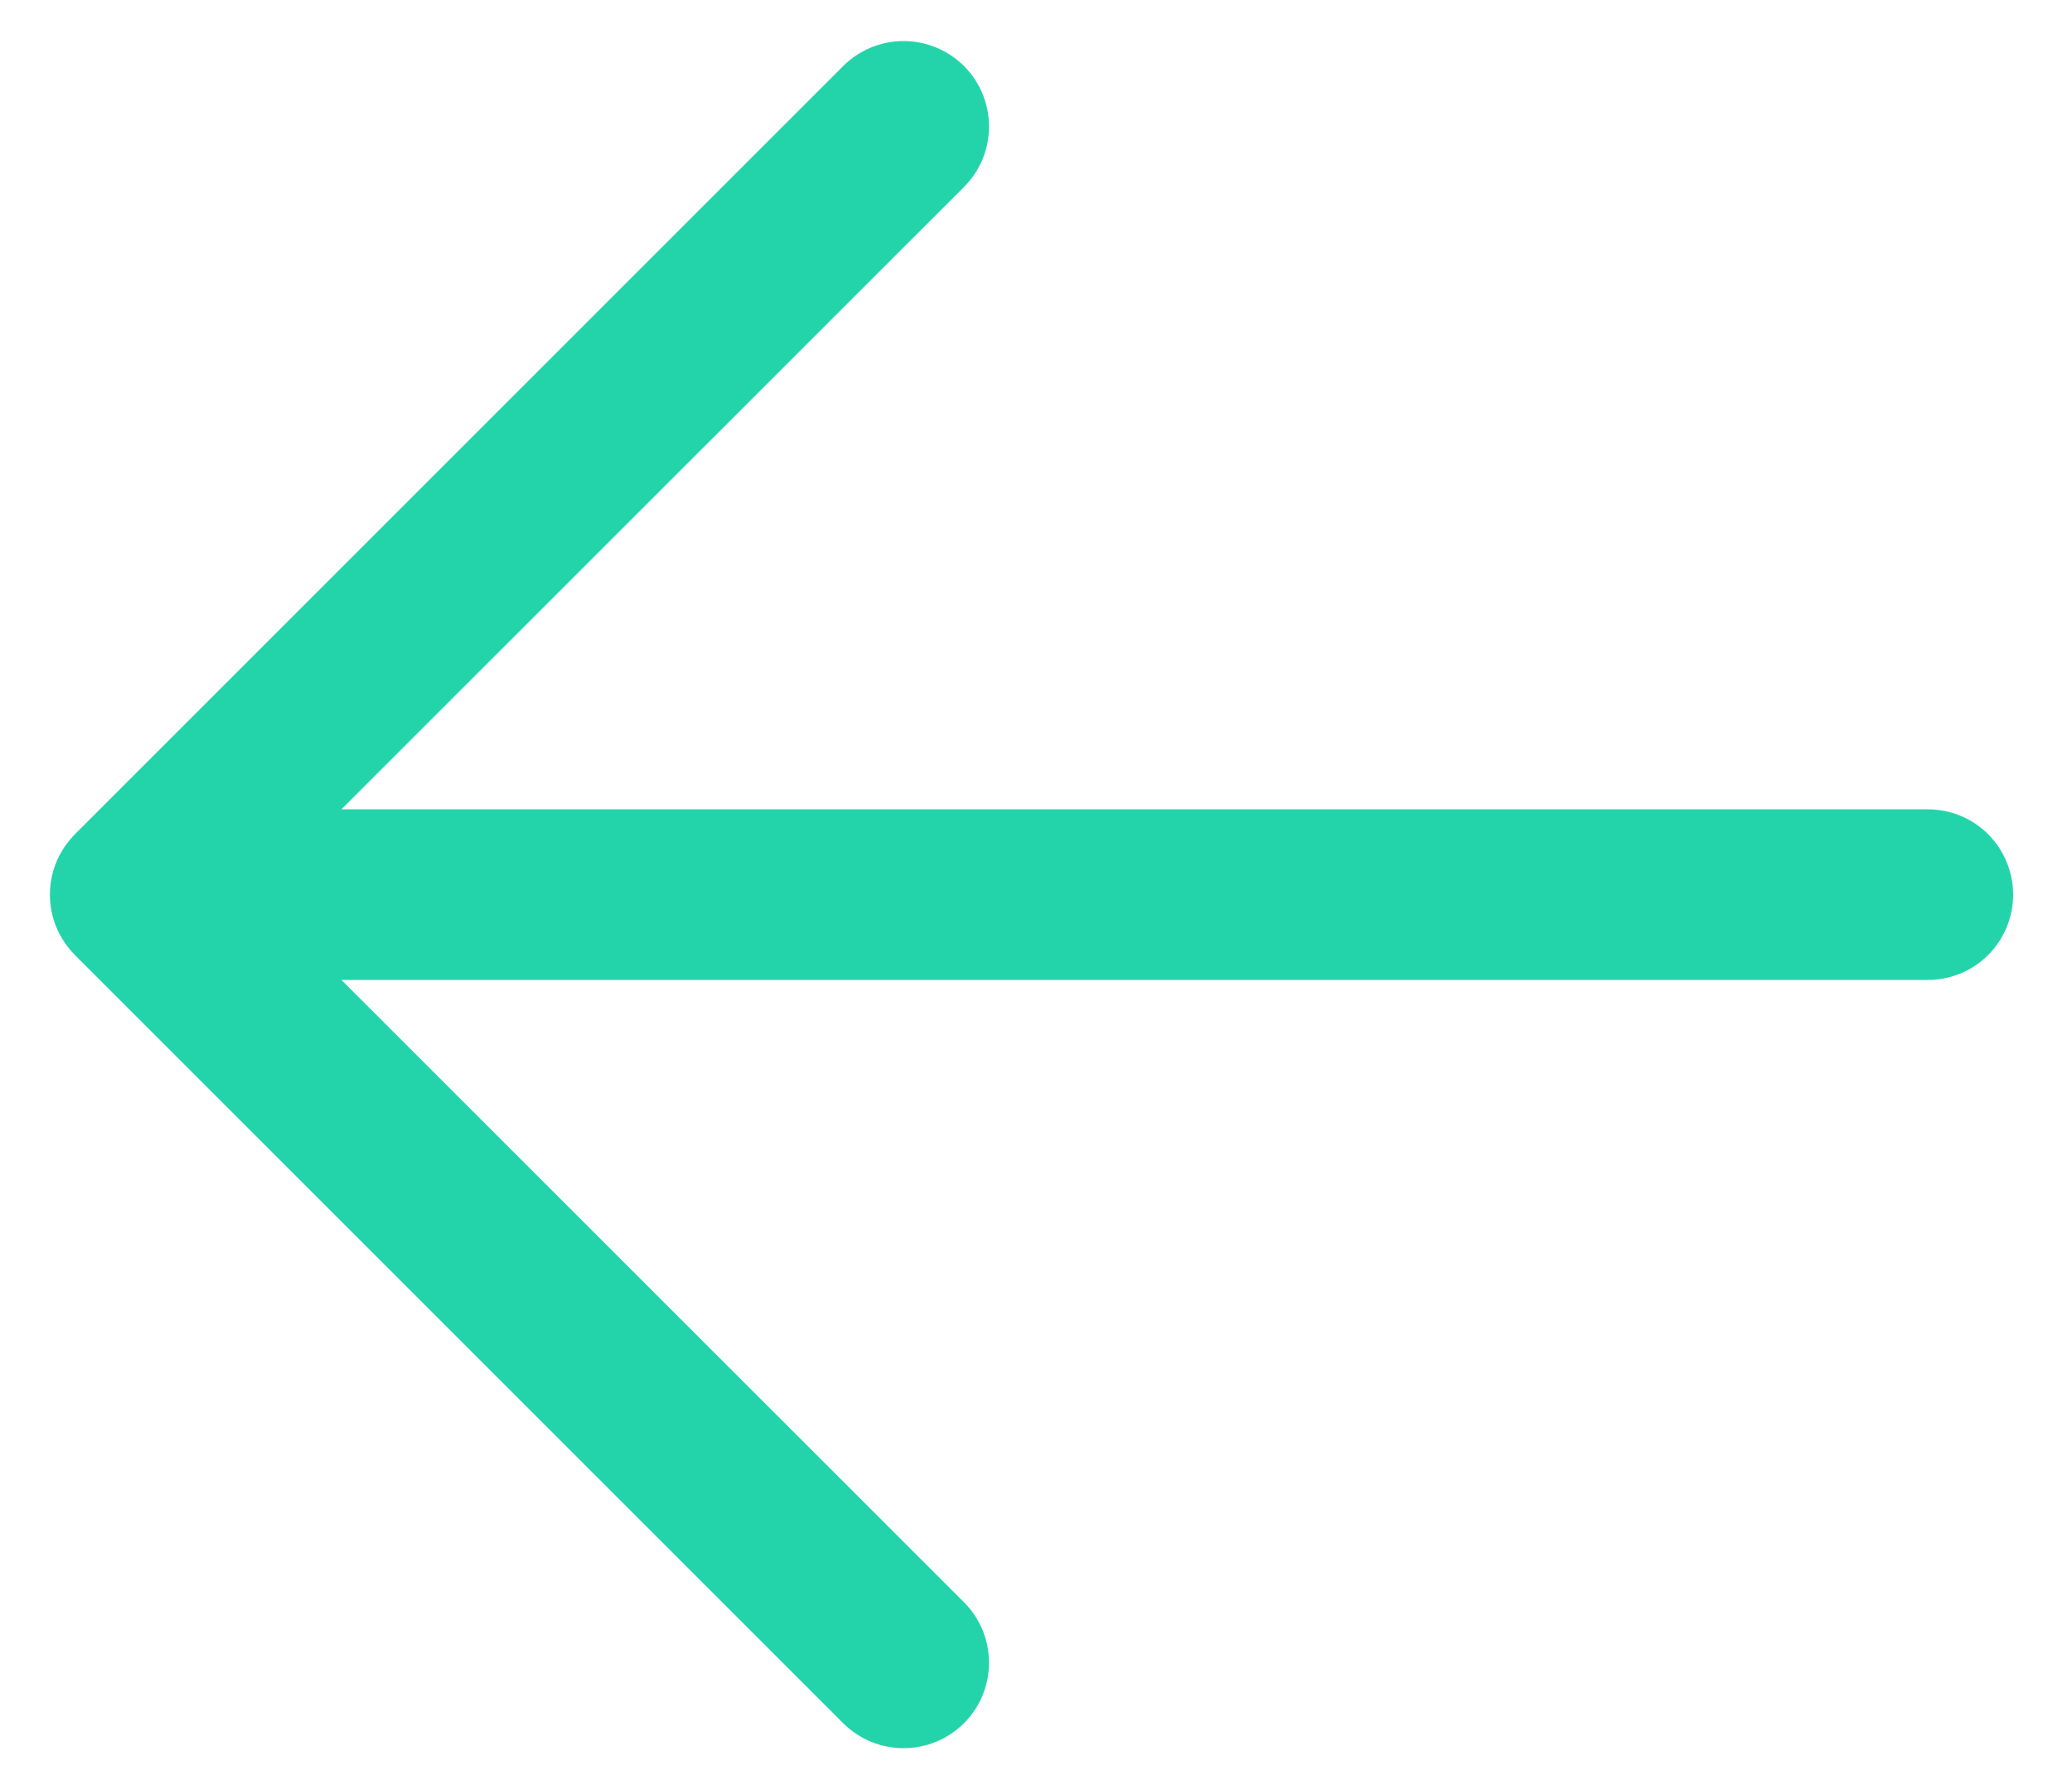
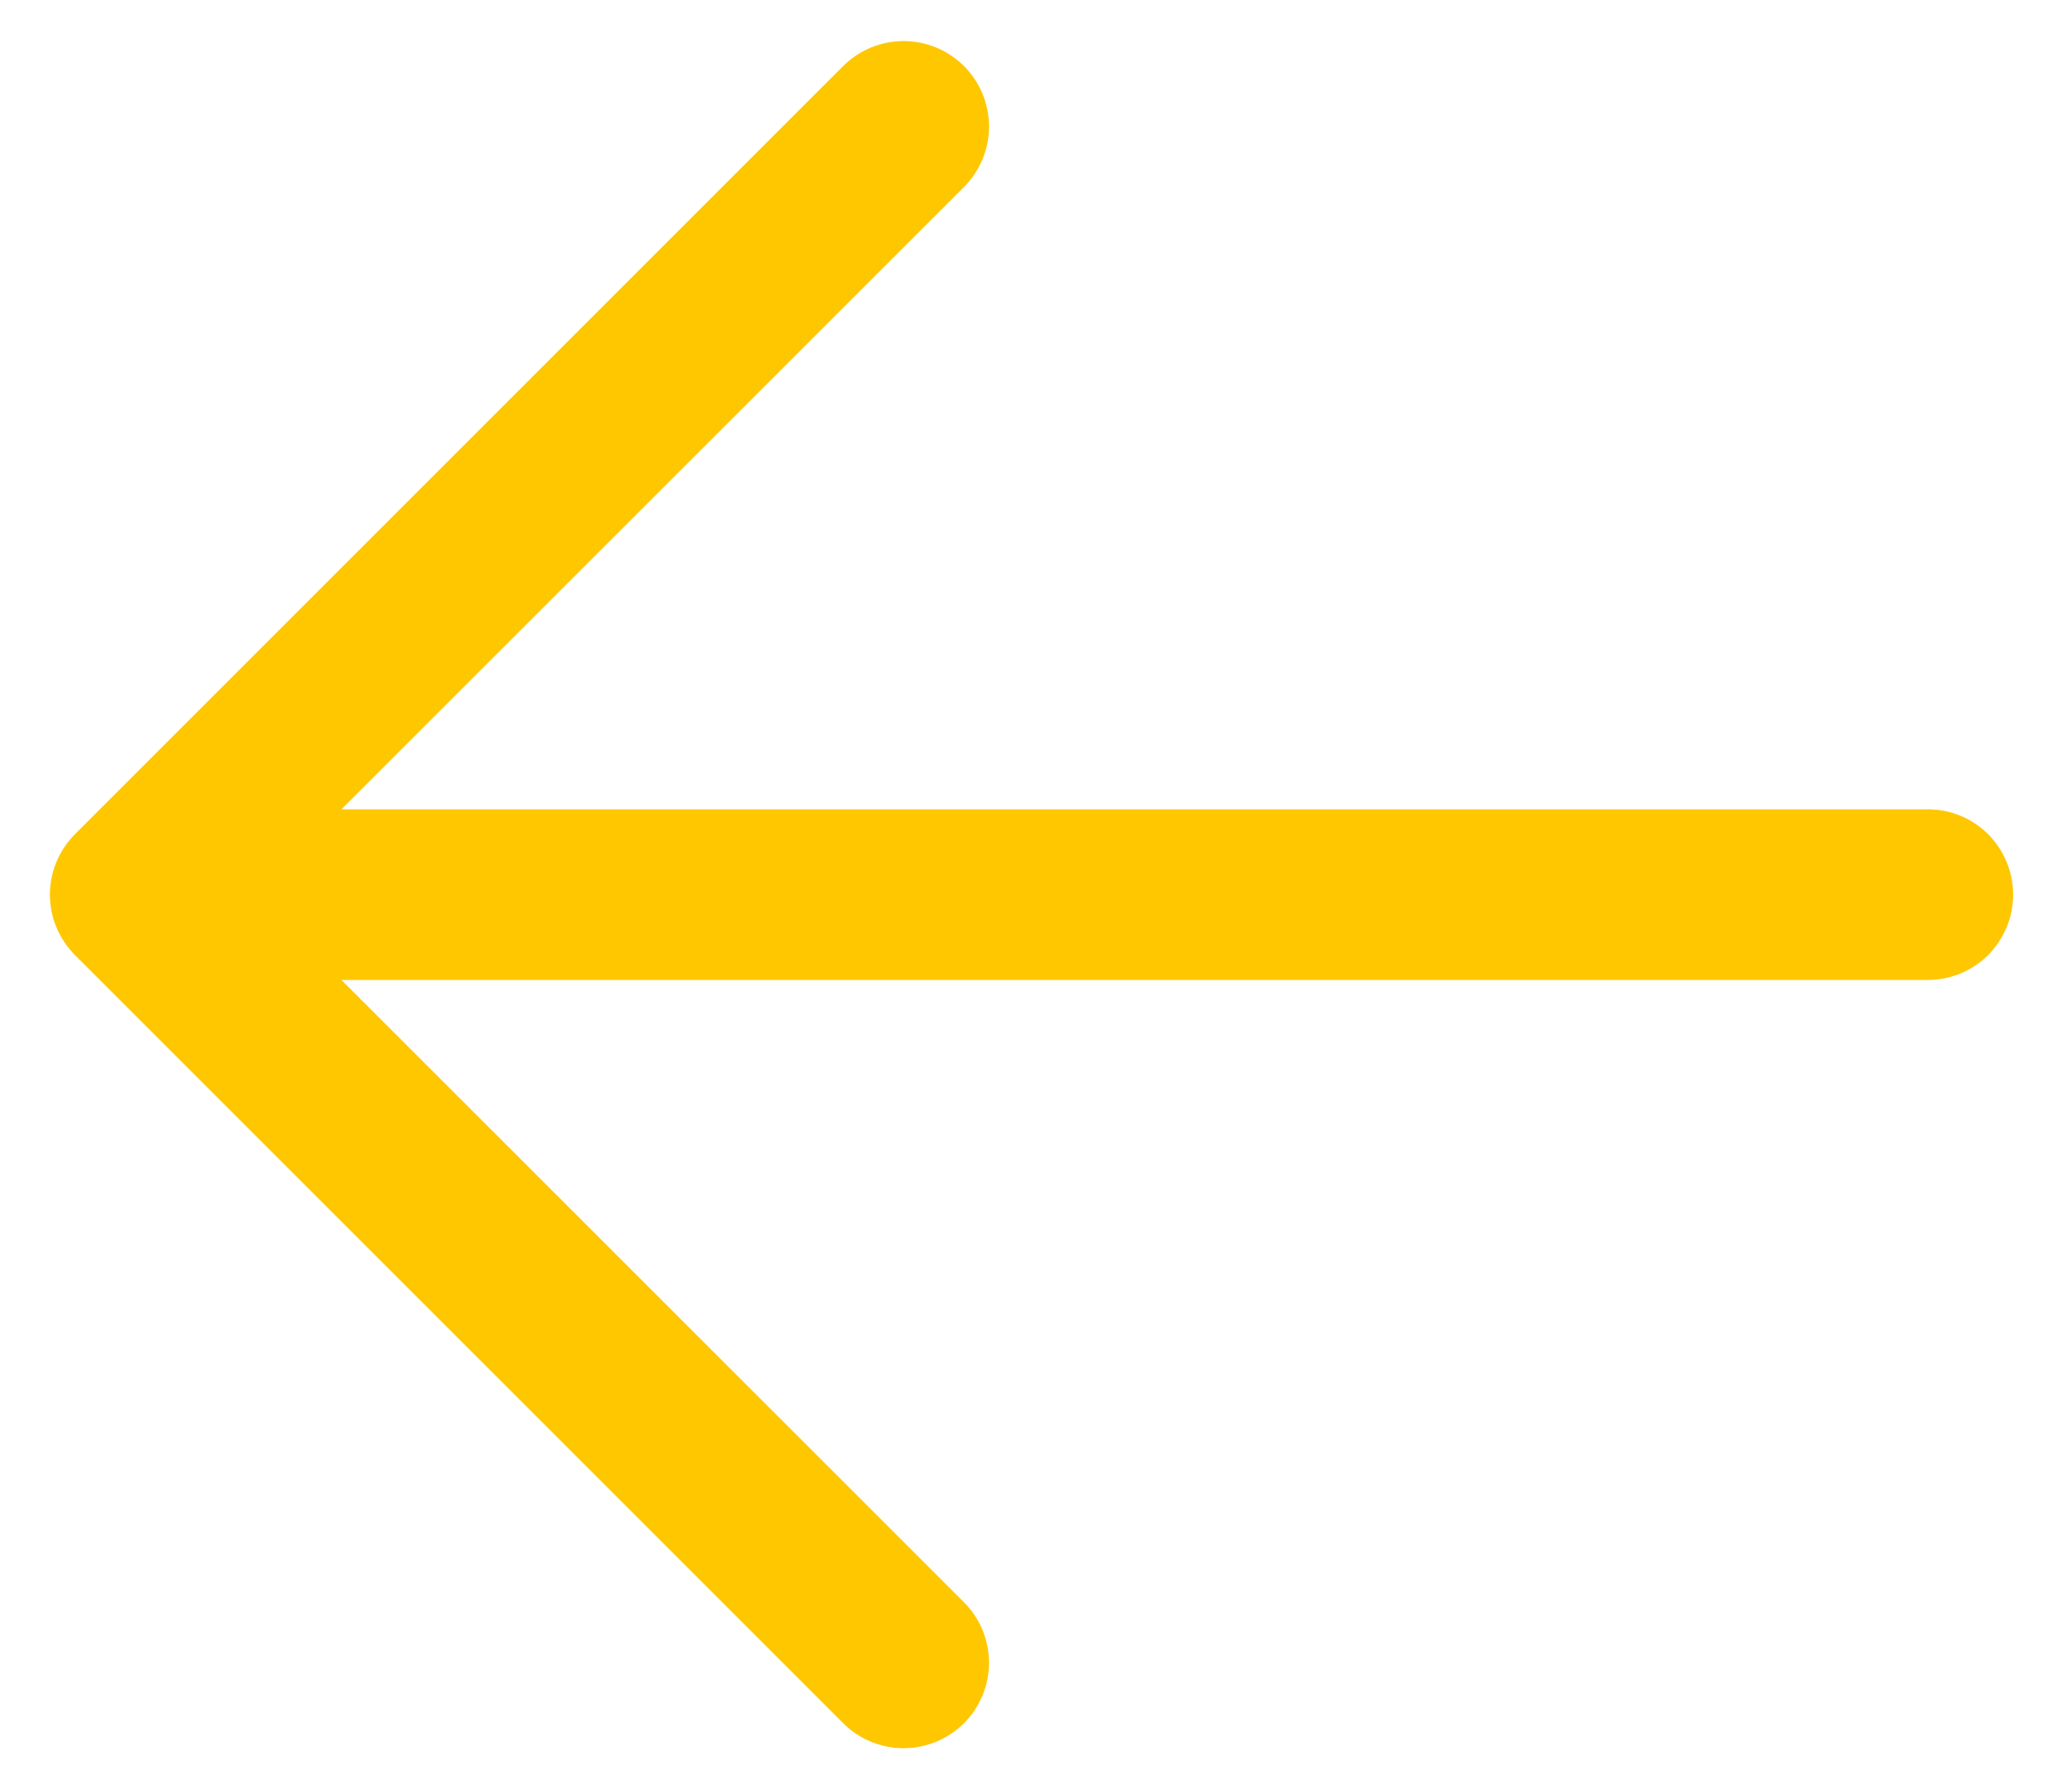
<svg xmlns="http://www.w3.org/2000/svg" width="22" height="19" viewBox="0 0 22 19" fill="none">
-   <path d="M2.344 8.594H20.469C20.709 8.594 20.94 8.689 21.11 8.859C21.279 9.029 21.375 9.26 21.375 9.5C21.375 9.74 21.279 9.971 21.11 10.141C20.94 10.311 20.709 10.406 20.469 10.406H2.344C2.103 10.406 1.873 10.311 1.703 10.141C1.533 9.971 1.438 9.74 1.438 9.5C1.438 9.26 1.533 9.029 1.703 8.859C1.873 8.689 2.103 8.594 2.344 8.594Z" fill="#23D4AA" />
-   <path d="M2.719 9.5L10.236 17.015C10.406 17.185 10.501 17.416 10.501 17.656C10.501 17.897 10.406 18.128 10.236 18.298C10.065 18.468 9.835 18.564 9.594 18.564C9.353 18.564 9.122 18.468 8.952 18.298L0.796 10.142C0.712 10.057 0.645 9.957 0.599 9.847C0.553 9.737 0.53 9.619 0.53 9.5C0.53 9.381 0.553 9.263 0.599 9.153C0.645 9.043 0.712 8.943 0.796 8.858L8.952 0.702C9.122 0.532 9.353 0.436 9.594 0.436C9.835 0.436 10.065 0.532 10.236 0.702C10.406 0.872 10.501 1.103 10.501 1.344C10.501 1.584 10.406 1.815 10.236 1.985L2.719 9.5Z" fill="#23D4AA" />
+   <path d="M2.344 8.594H20.469C20.709 8.594 20.94 8.689 21.11 8.859C21.279 9.029 21.375 9.26 21.375 9.5C21.375 9.74 21.279 9.971 21.11 10.141C20.94 10.311 20.709 10.406 20.469 10.406H2.344C2.103 10.406 1.873 10.311 1.703 10.141C1.533 9.971 1.438 9.74 1.438 9.5C1.438 9.26 1.533 9.029 1.703 8.859C1.873 8.689 2.103 8.594 2.344 8.594Z" fill="#ffc700" />
+   <path d="M2.719 9.5L10.236 17.015C10.406 17.185 10.501 17.416 10.501 17.656C10.501 17.897 10.406 18.128 10.236 18.298C10.065 18.468 9.835 18.564 9.594 18.564C9.353 18.564 9.122 18.468 8.952 18.298L0.796 10.142C0.712 10.057 0.645 9.957 0.599 9.847C0.553 9.737 0.53 9.619 0.53 9.5C0.53 9.381 0.553 9.263 0.599 9.153C0.645 9.043 0.712 8.943 0.796 8.858L8.952 0.702C9.122 0.532 9.353 0.436 9.594 0.436C9.835 0.436 10.065 0.532 10.236 0.702C10.406 0.872 10.501 1.103 10.501 1.344C10.501 1.584 10.406 1.815 10.236 1.985L2.719 9.5Z" fill="#ffc700" />
</svg>
